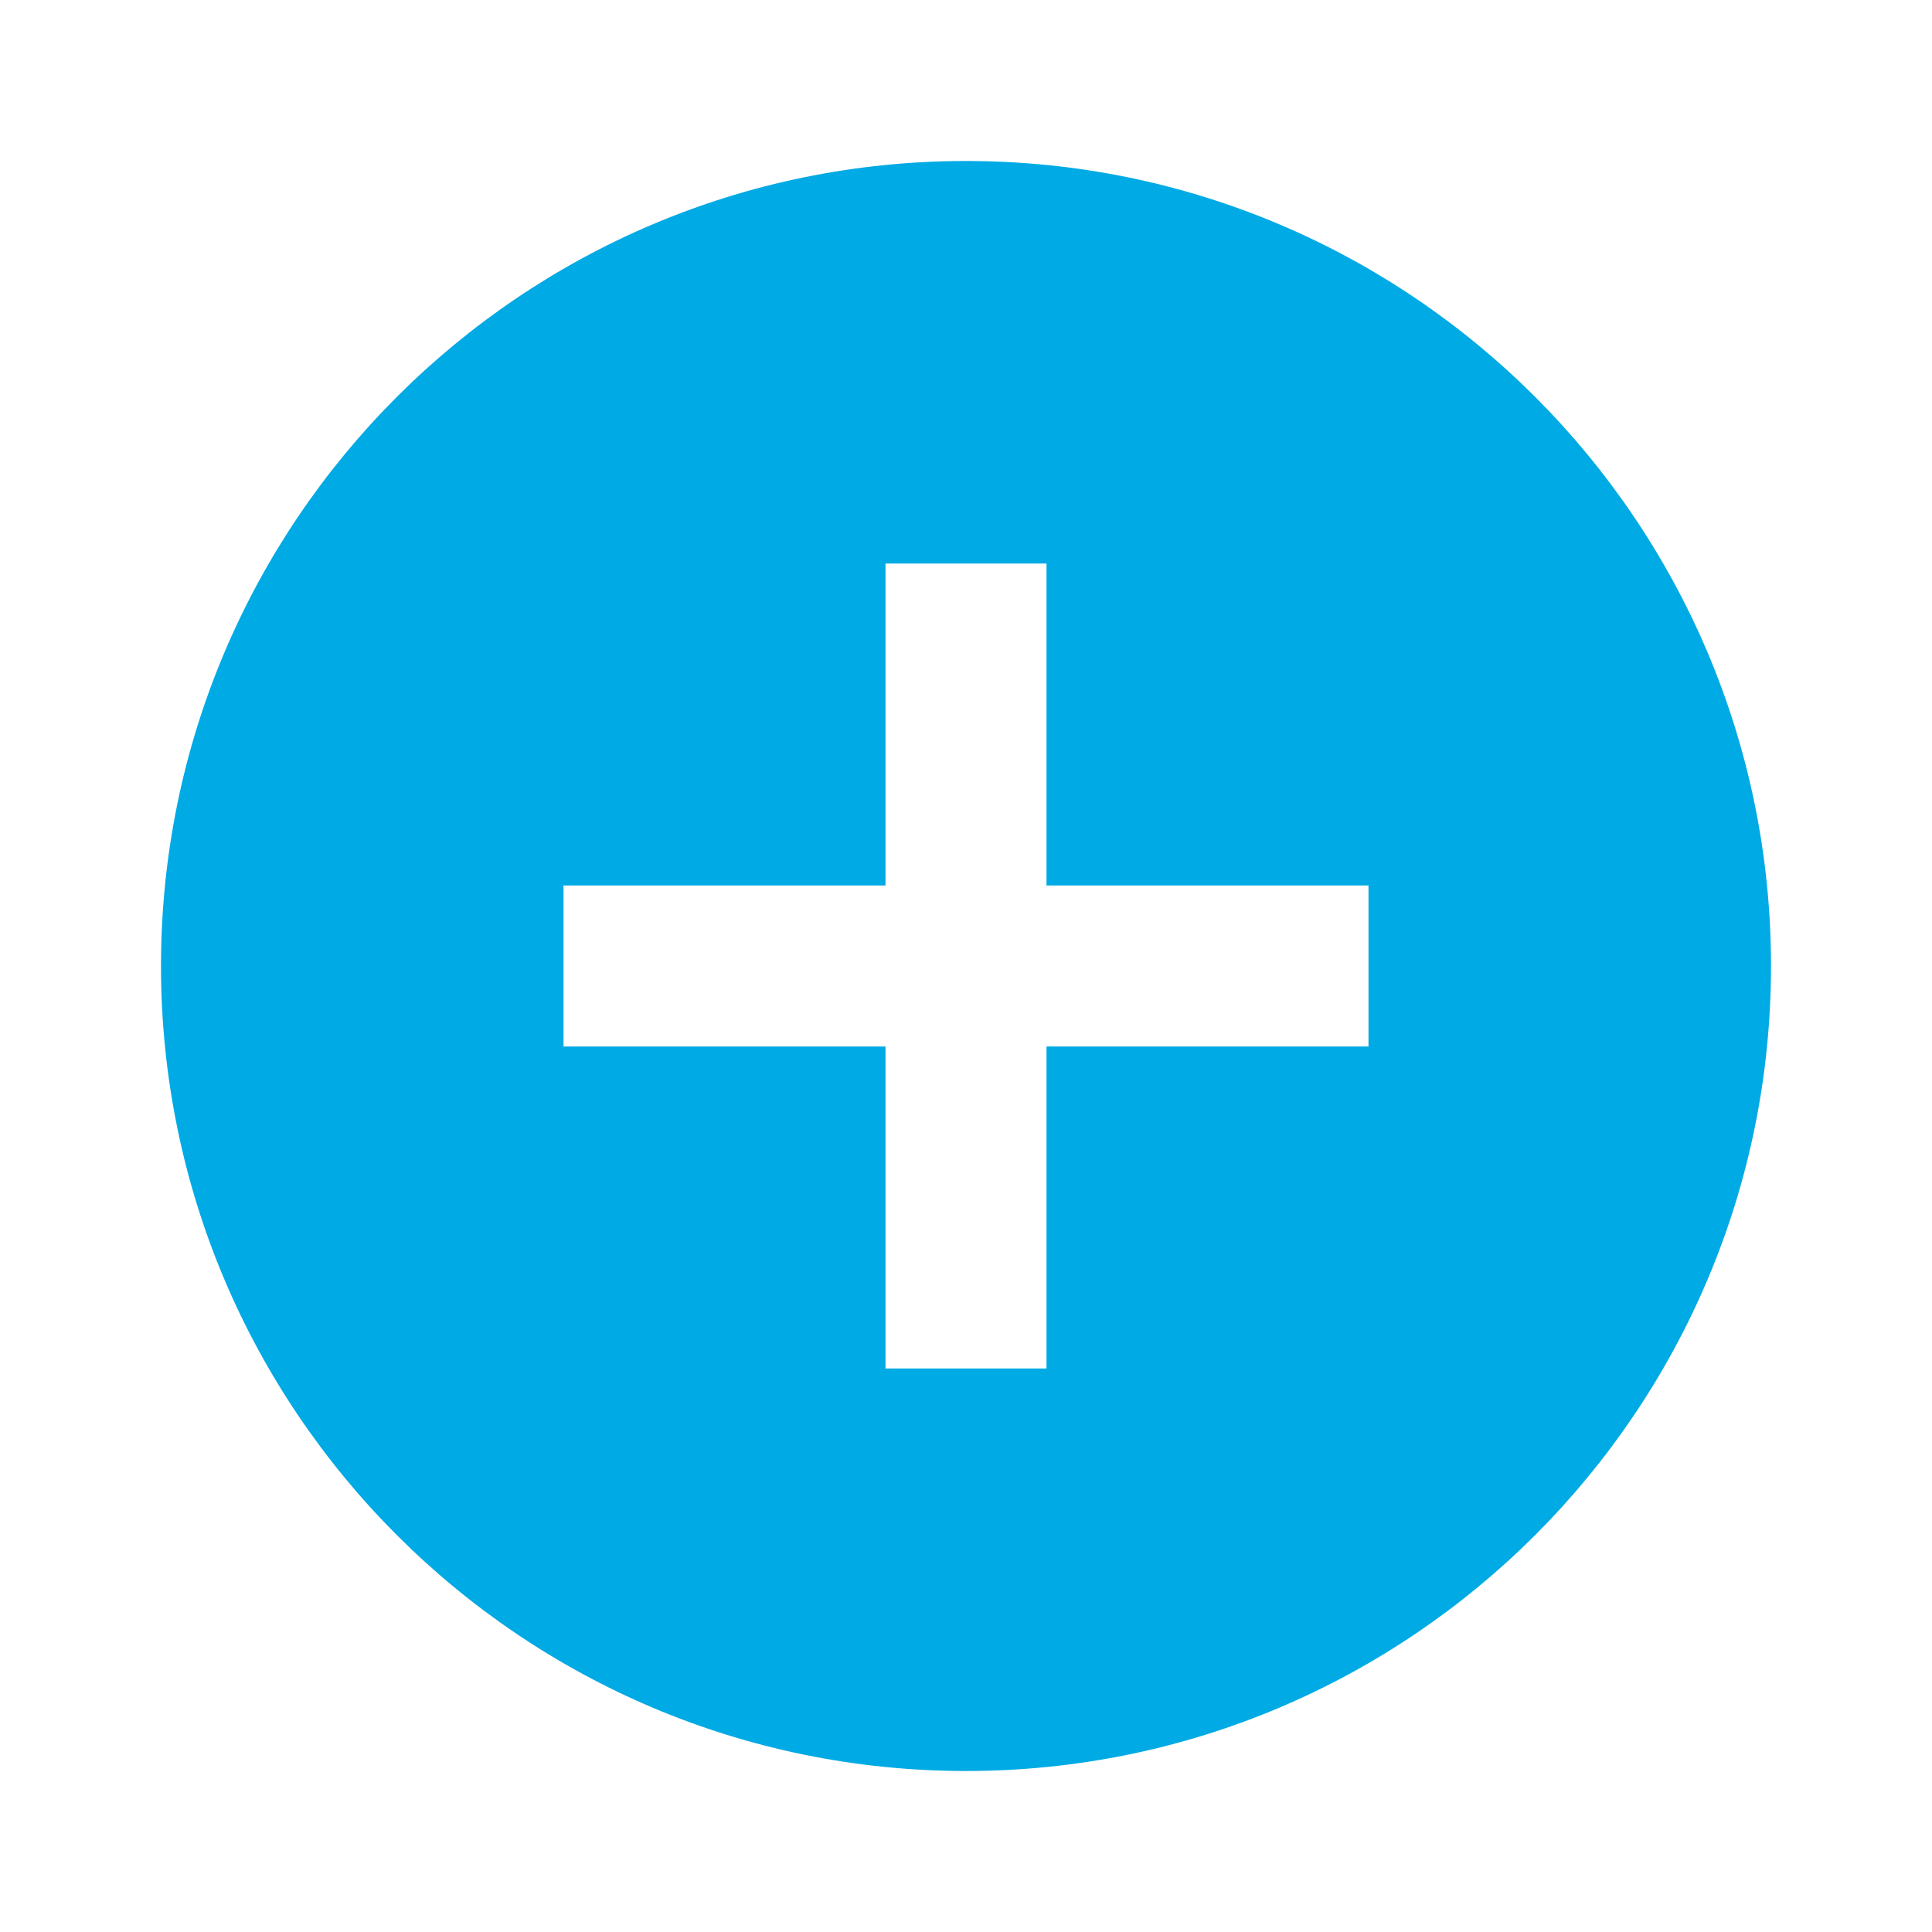
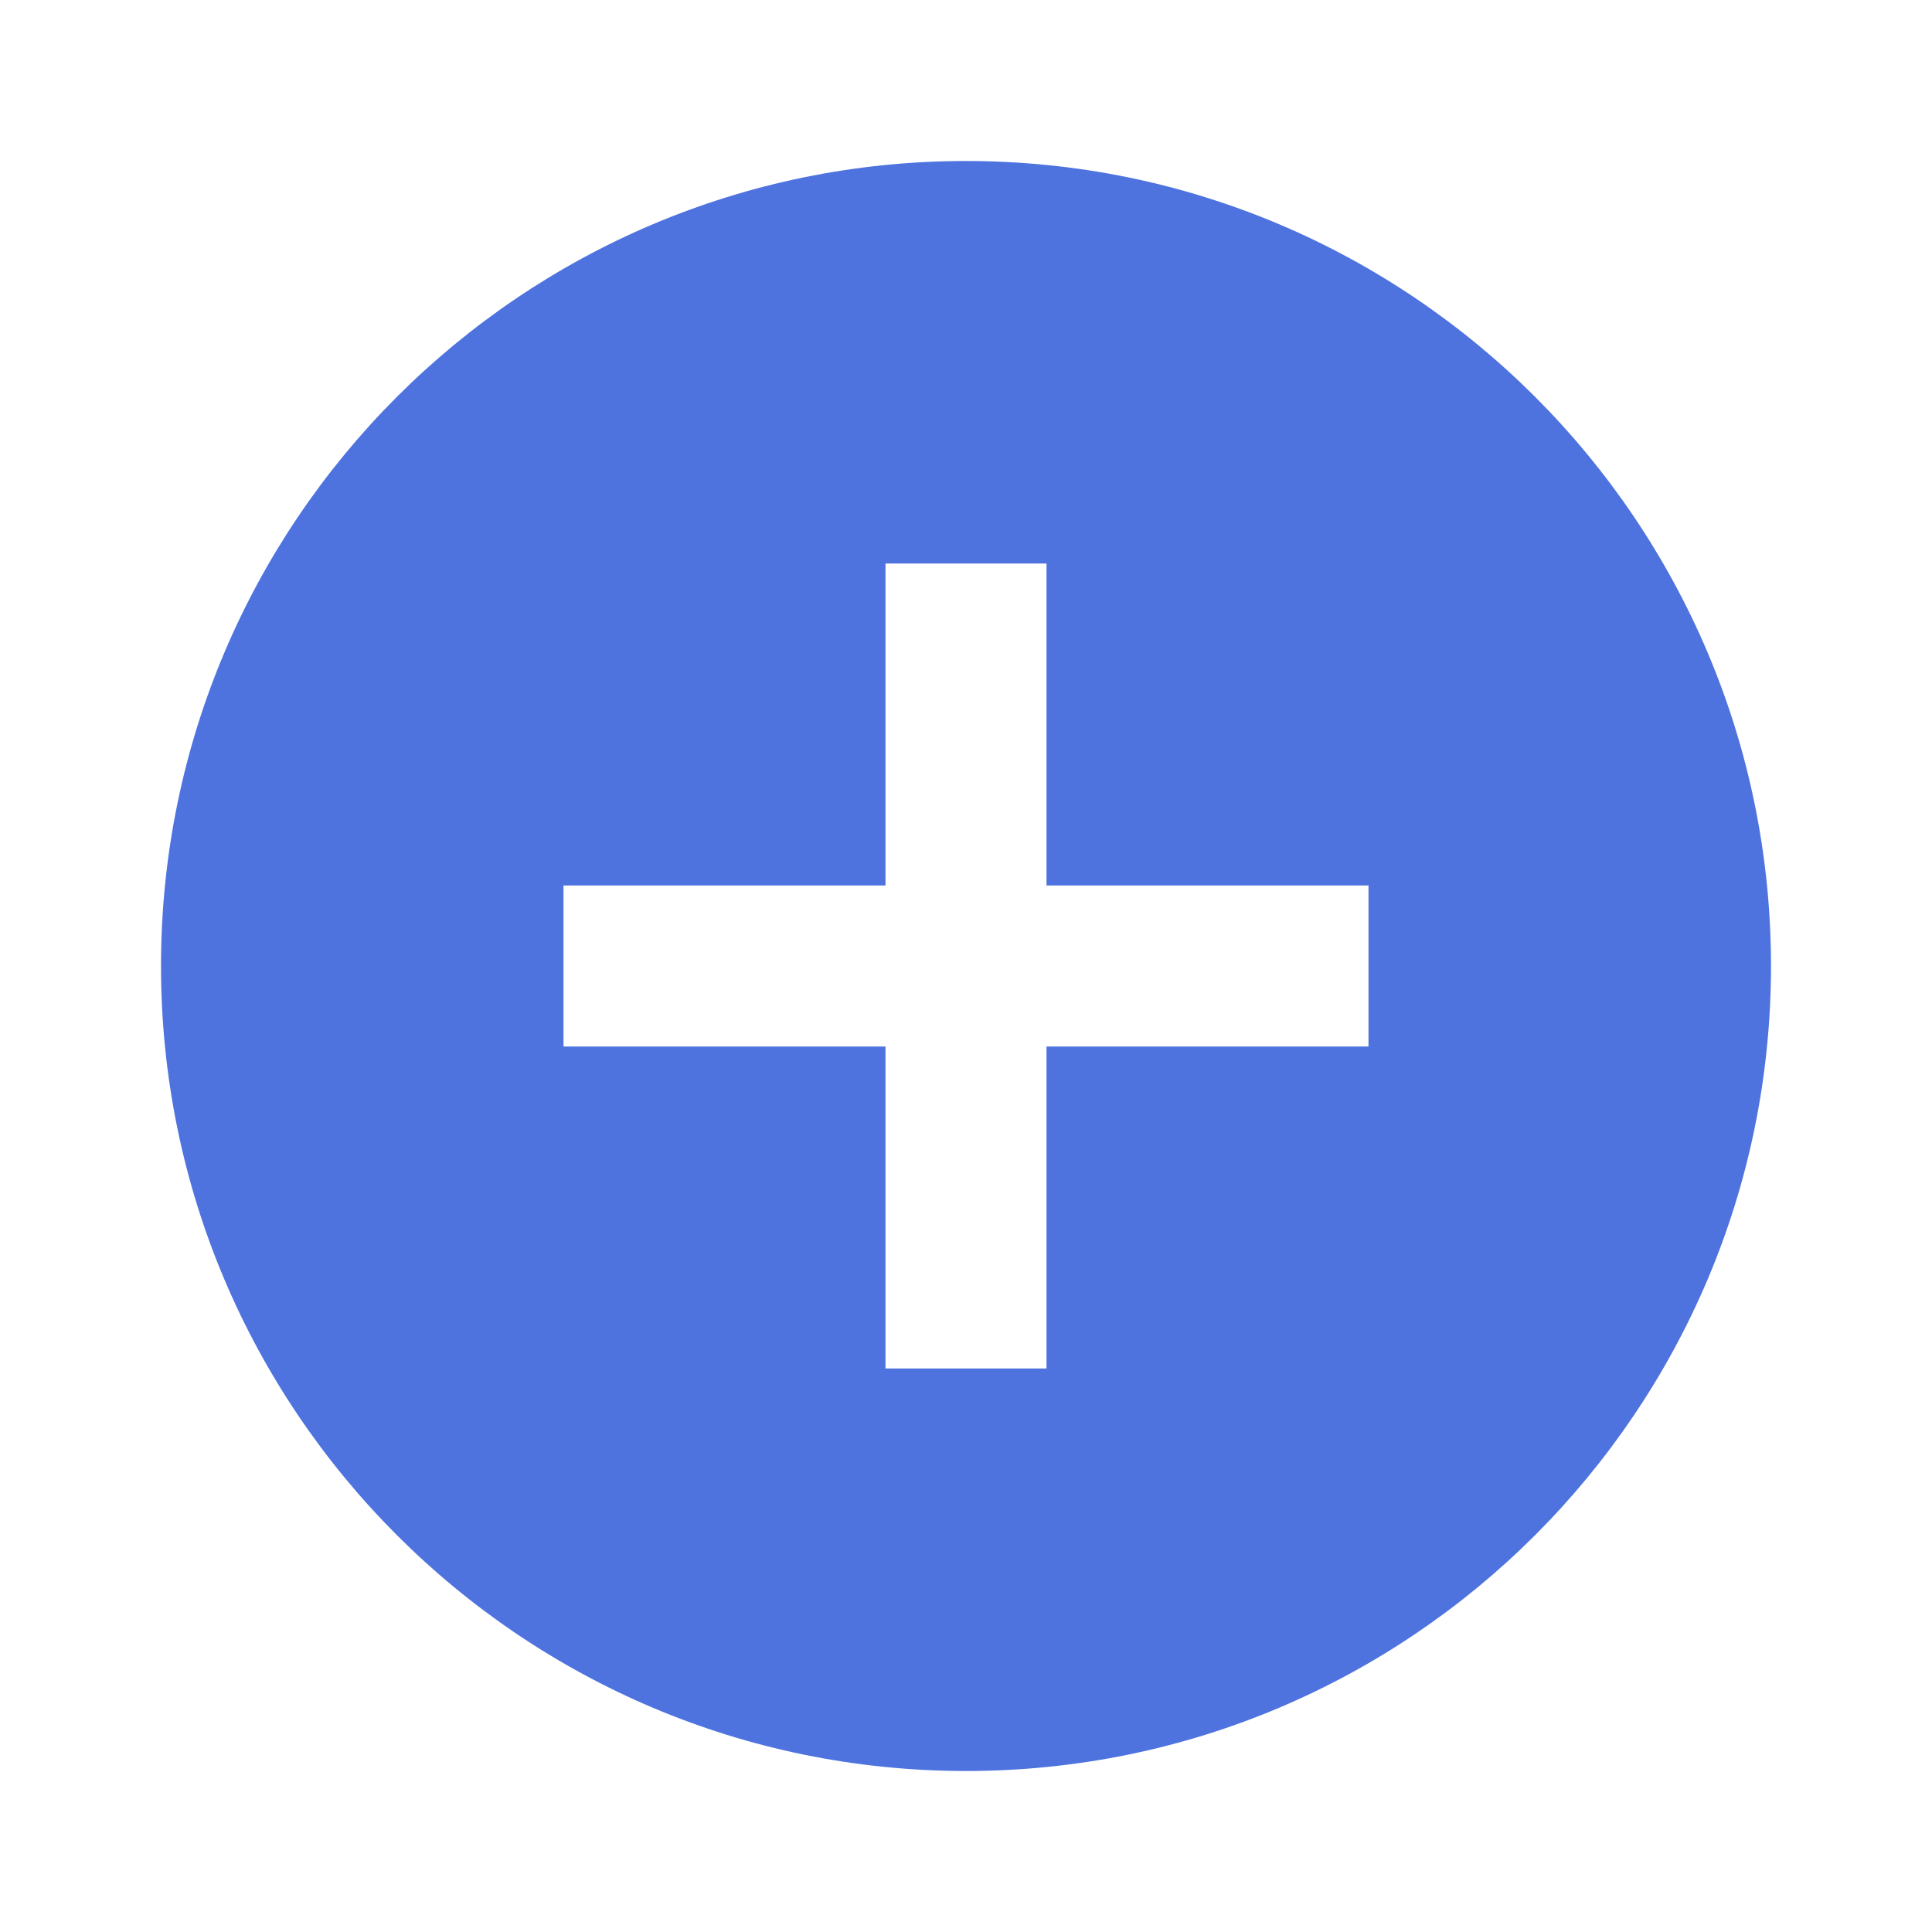
<svg xmlns="http://www.w3.org/2000/svg" width="24" height="24" viewBox="0 0 24 24">
  <path d="M0 0h24v24H0z" fill="none" />
-   <path fill="#00aae4" d="M12 2C6.48 2 2 6.48 2 12s4.48 10 10 10 10-4.48 10-10S17.52 2 12 2zm5 11h-4v4h-2v-4H7v-2h4V7h2v4h4v2z" />
+   <path fill="#4e73df " d="M12 2C6.48 2 2 6.48 2 12s4.48 10 10 10 10-4.48 10-10S17.52 2 12 2zm5 11h-4v4h-2v-4H7v-2h4V7h2v4h4v2z" />
</svg>
